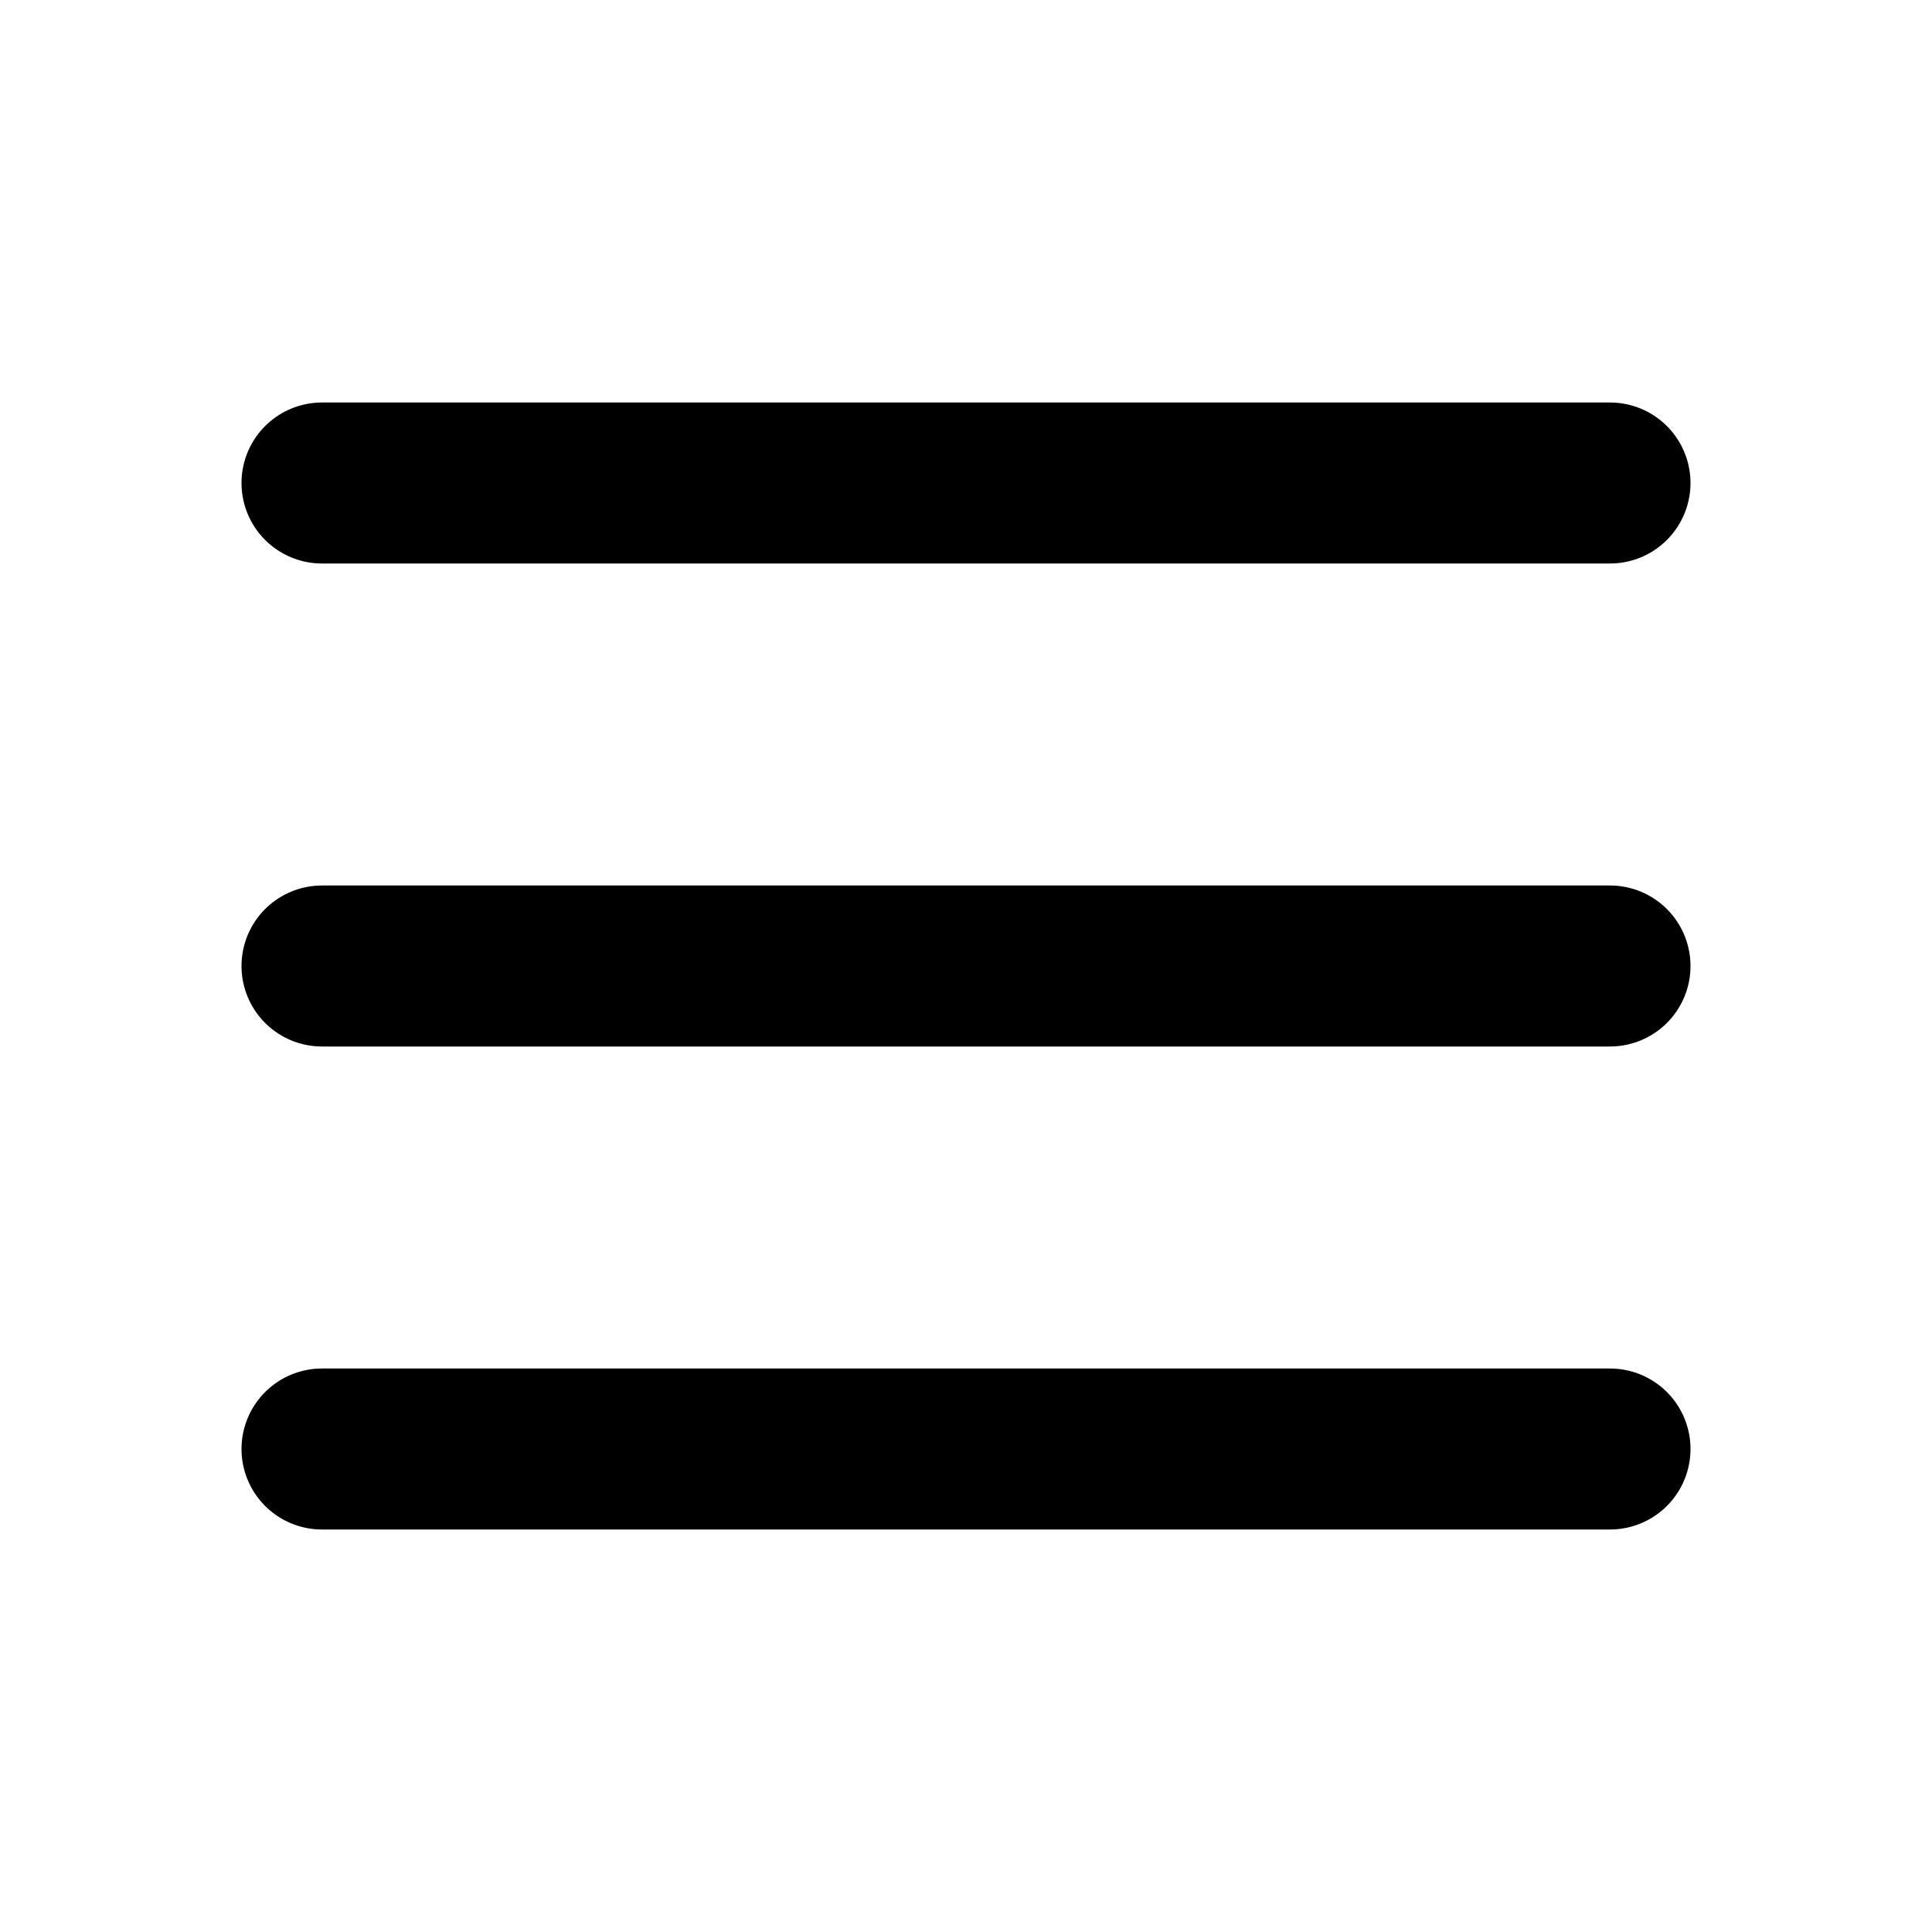
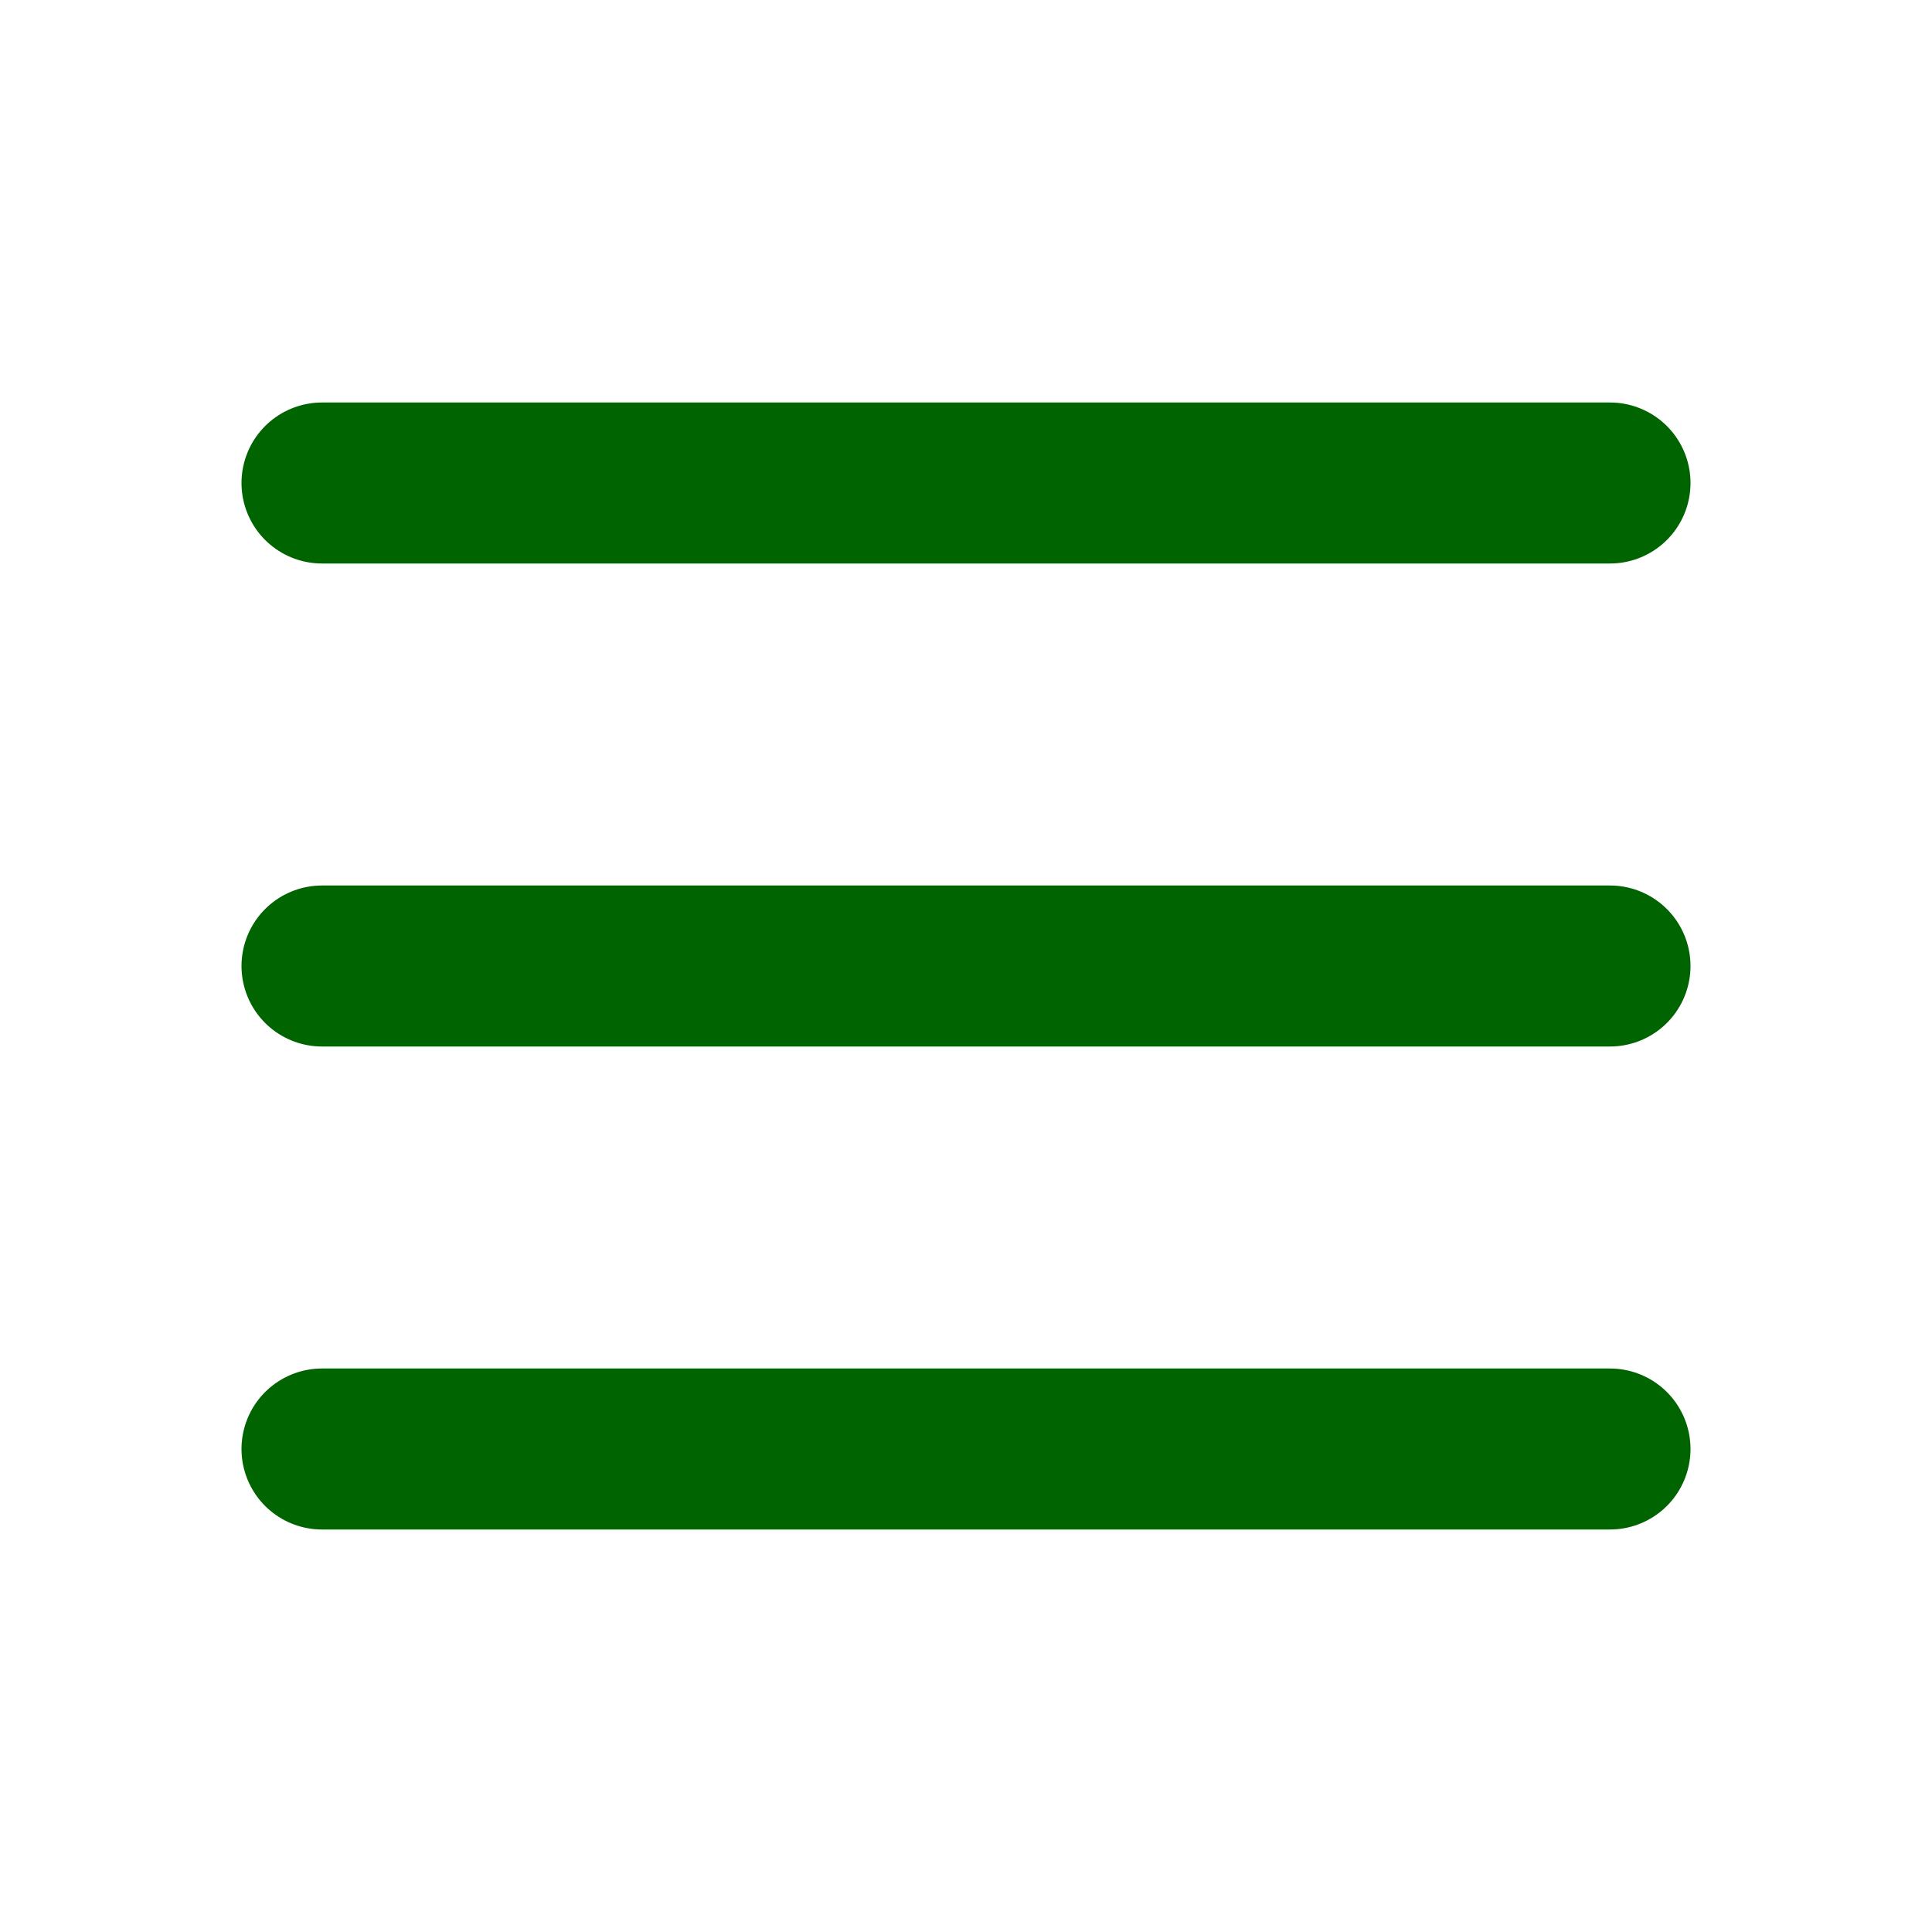
- <svg xmlns="http://www.w3.org/2000/svg" class="icon icon-menu" width="32" height="32" viewBox="0 0 24 24" stroke-width="2" stroke="currentColor" fill="none" stroke-linecap="round" stroke-linejoin="round">
+ <svg xmlns="http://www.w3.org/2000/svg" class="icon icon-menu" width="32" height="32" viewBox="0 0 24 24" stroke-width="2" stroke="darkgreen" fill="none" stroke-linecap="round" stroke-linejoin="round">
  <path stroke="none" d="M0 0h24v24H0z" fill="none" />
  <line x1="4" y1="6" x2="20" y2="6" />
  <line x1="4" y1="12" x2="20" y2="12" />
  <line x1="4" y1="18" x2="20" y2="18" />
</svg>
